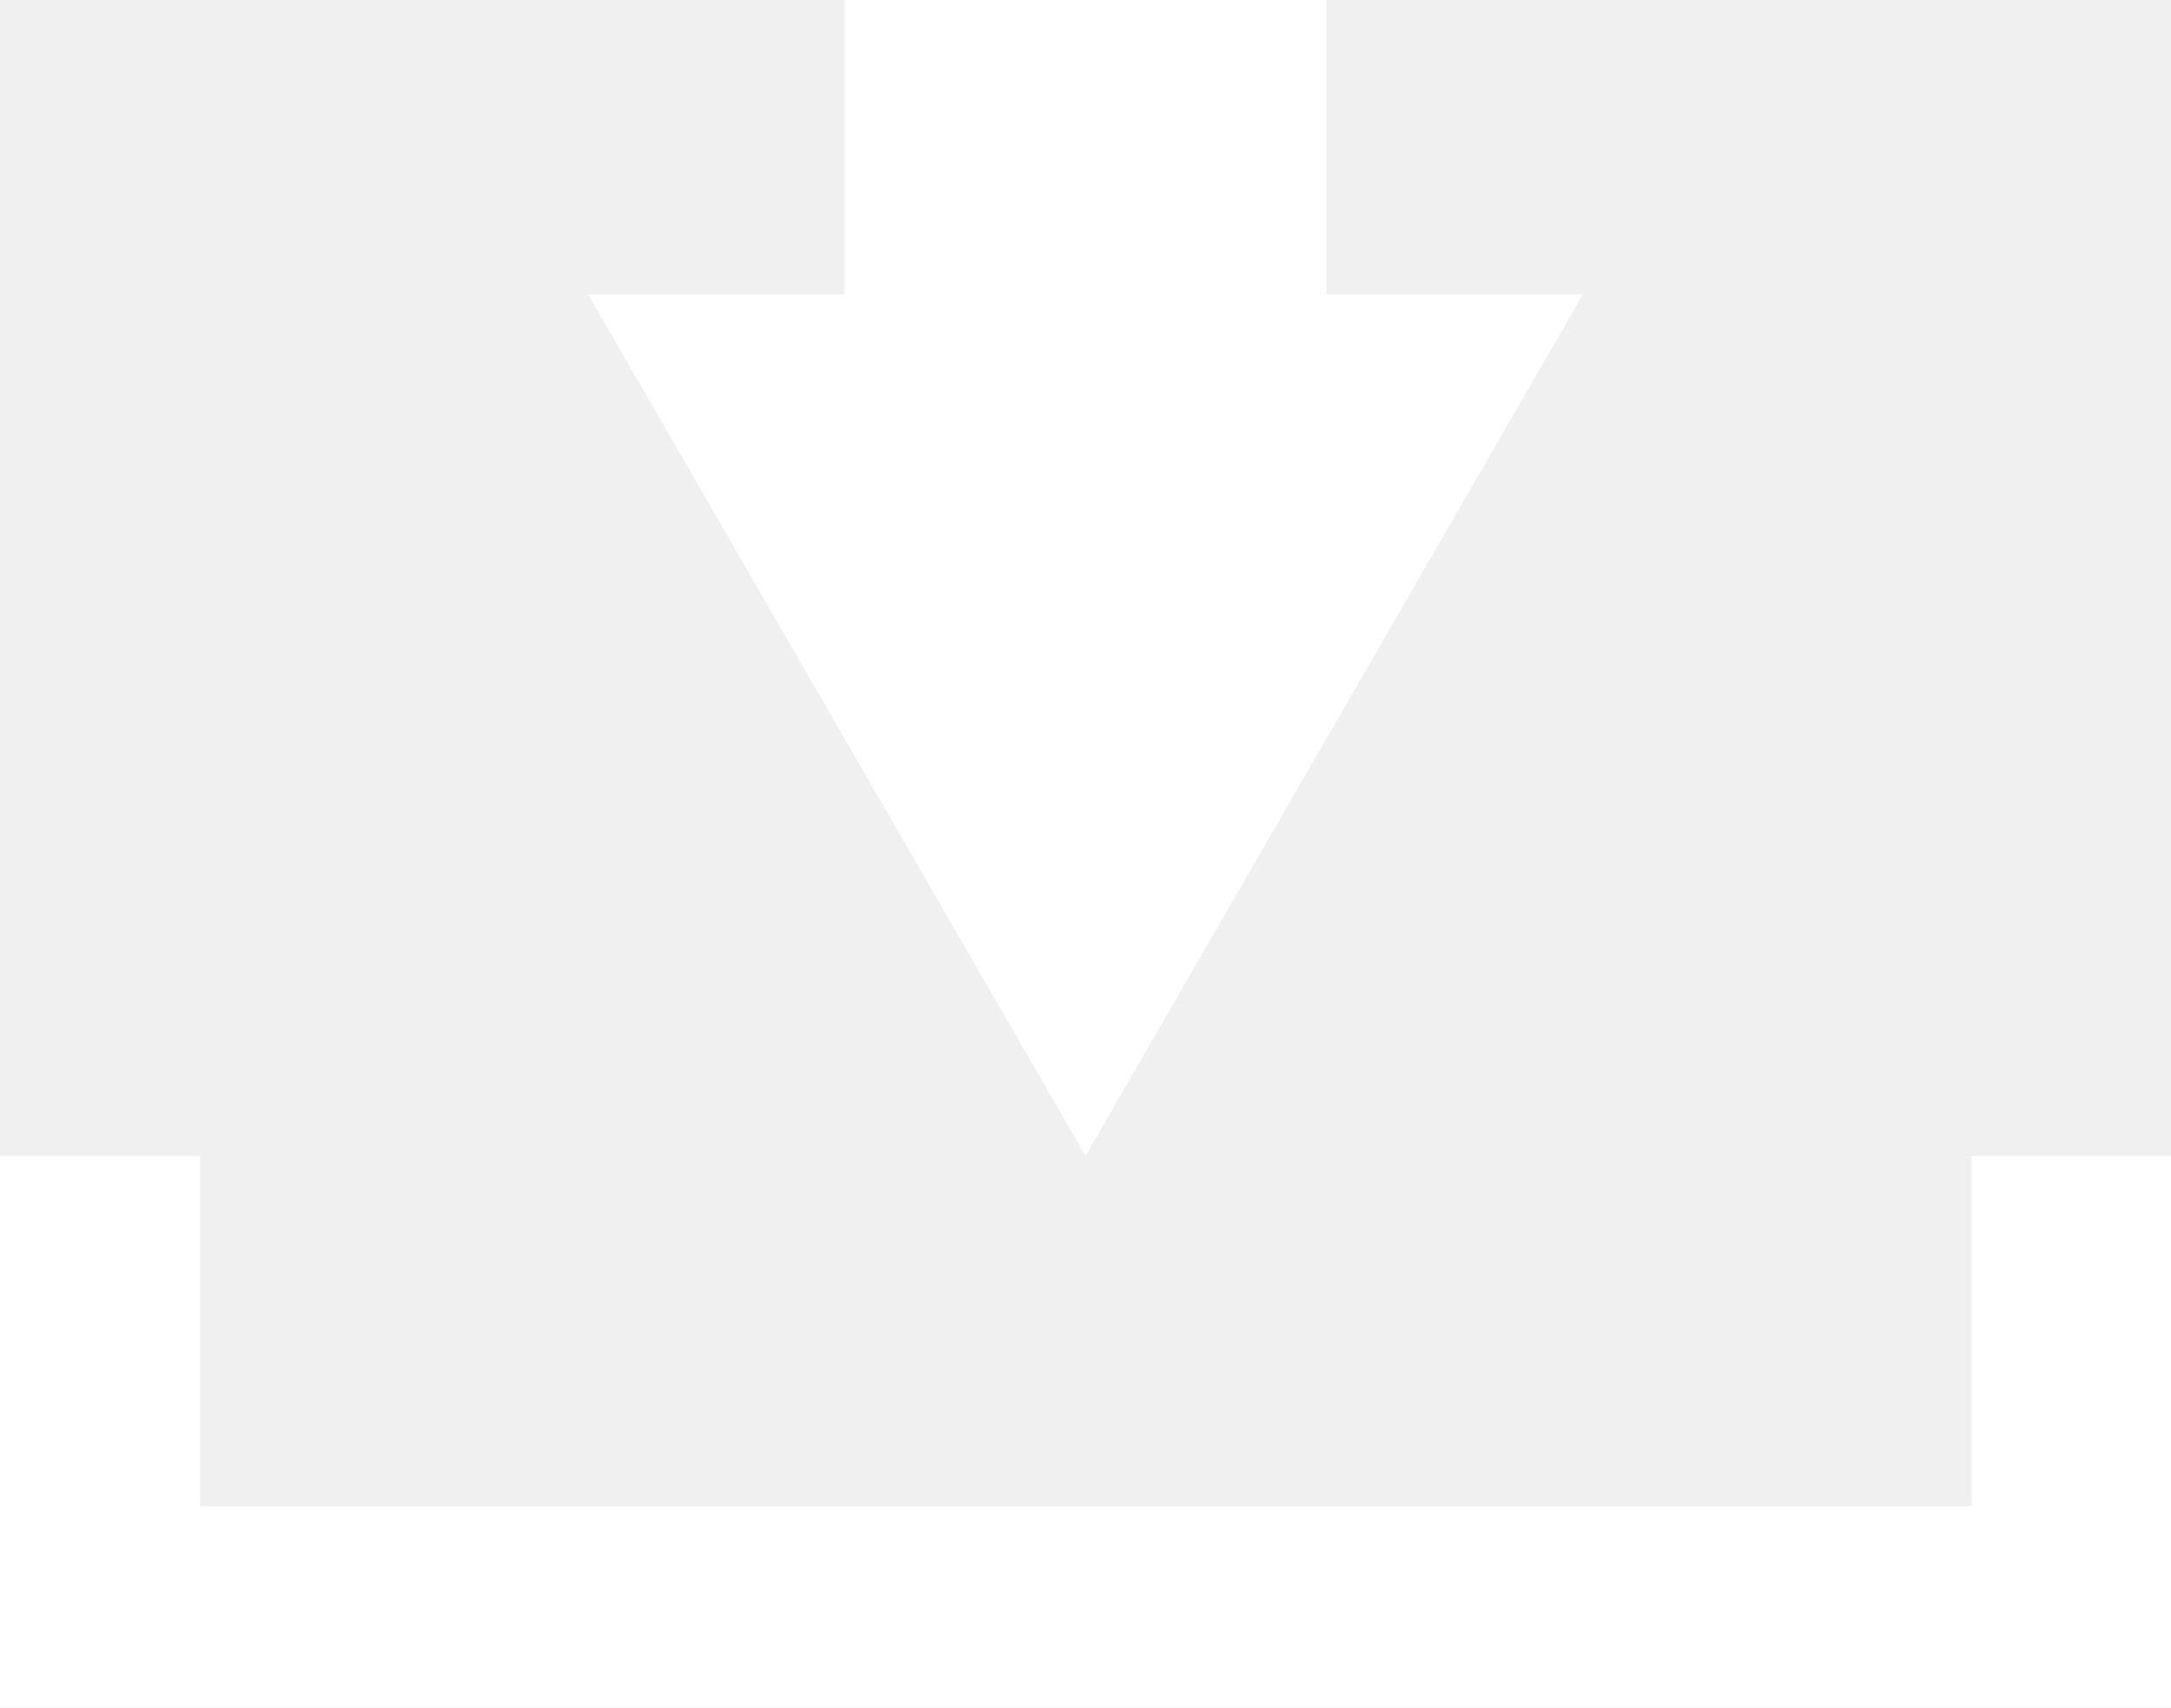
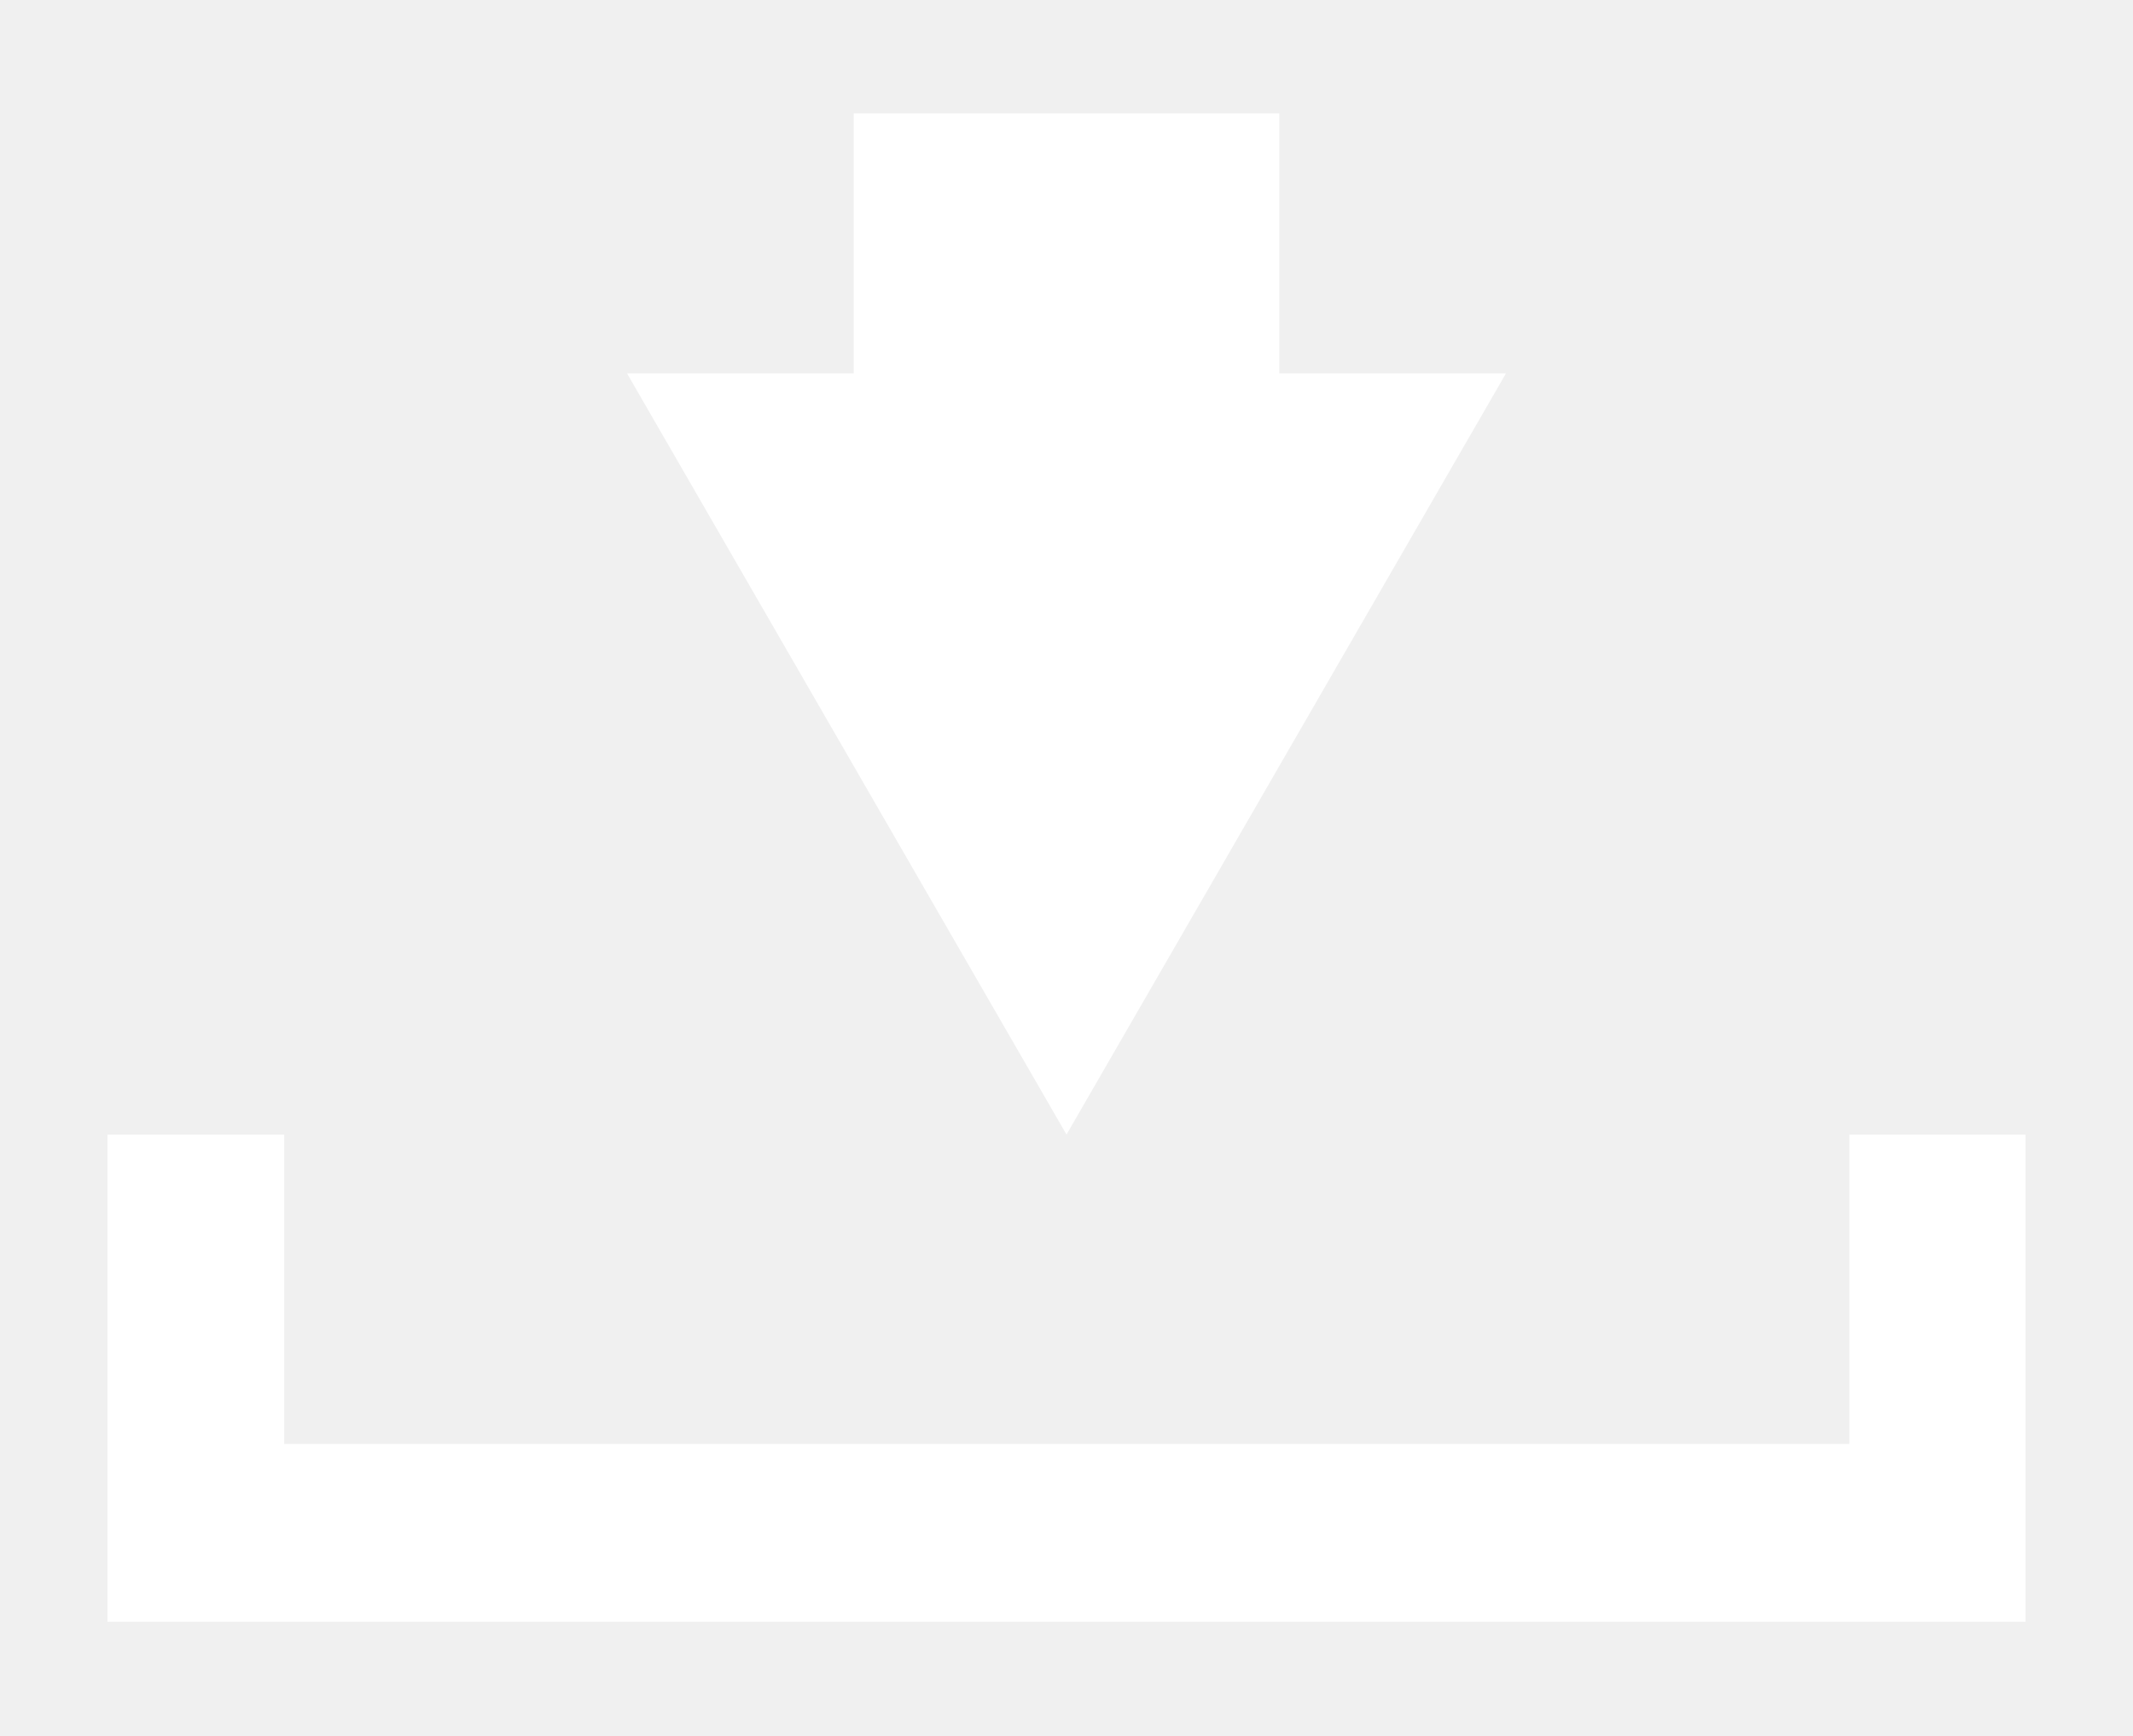
- <svg xmlns="http://www.w3.org/2000/svg" viewBox="0 0 357 280.8">
-   <defs>
-     <style>.cls-1{fill:#fff;}</style>
-   </defs>
-   <g id="Laag_2" data-name="Laag 2">
-     <g id="Laag_1-2" data-name="Laag 1">
-       <path class="cls-1" d="M324.2,190.1v57.6H32.9V190.1H0v90.7H357V190.1Z" />
-       <path class="cls-1" d="M260.3,48.4H218.1V0H138.9V48.4H96.7l81.8,141.7Z" />
+ <svg xmlns="http://www.w3.org/2000/svg" version="1.1" id="Laag_1" x="0px" y="0px" viewBox="0 0 397 323" style="enable-background:new 0 0 397 323;" xml:space="preserve">
+   <style type="text/css">
+ 	.st0{fill:#FFFFFF;}
+ </style>
+   <g id="Laag_2_00000172436185603775757900000007916161152538271910_">
+     <g id="Laag_1-2">
+       <path class="st0" d="M344.2,211.2v57.6H52.9v-57.6H20v90.7h357v-90.7H344.2z" />
+       <path class="st0" d="M280.3,69.5h-42.2V21.1h-79.2v48.4h-42.2l81.8,141.7L280.3,69.5z" />
    </g>
  </g>
</svg>
